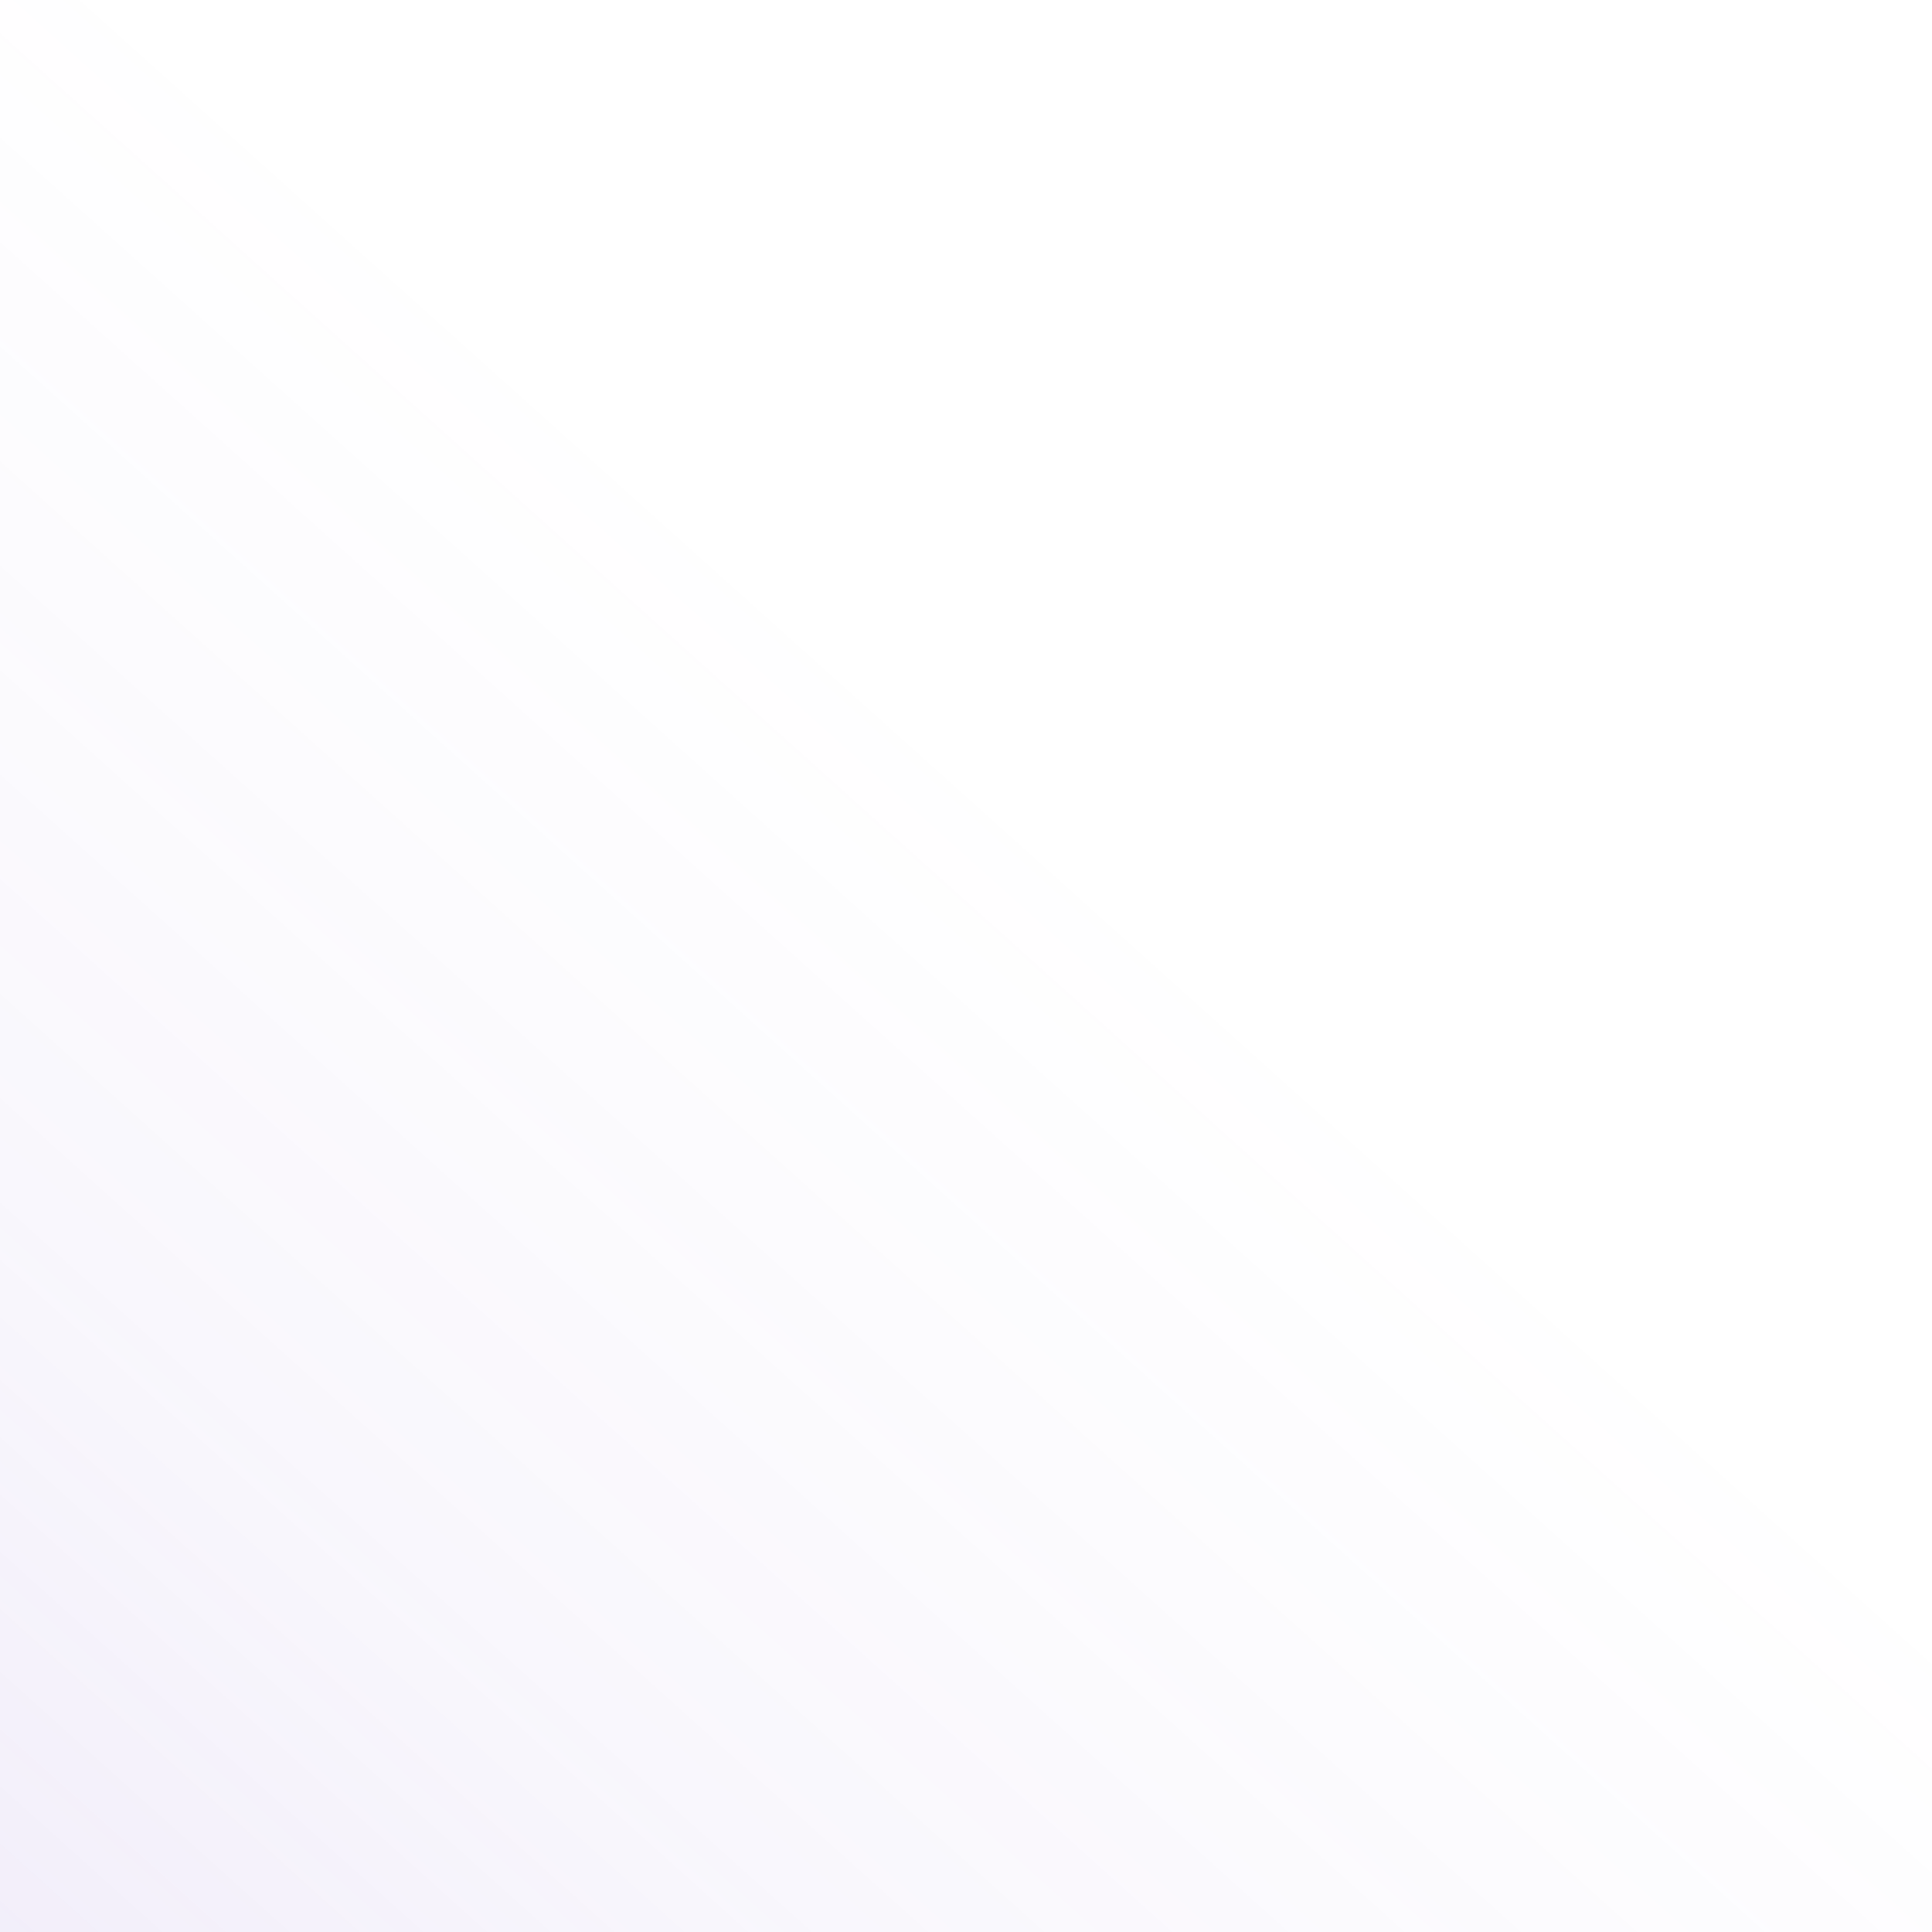
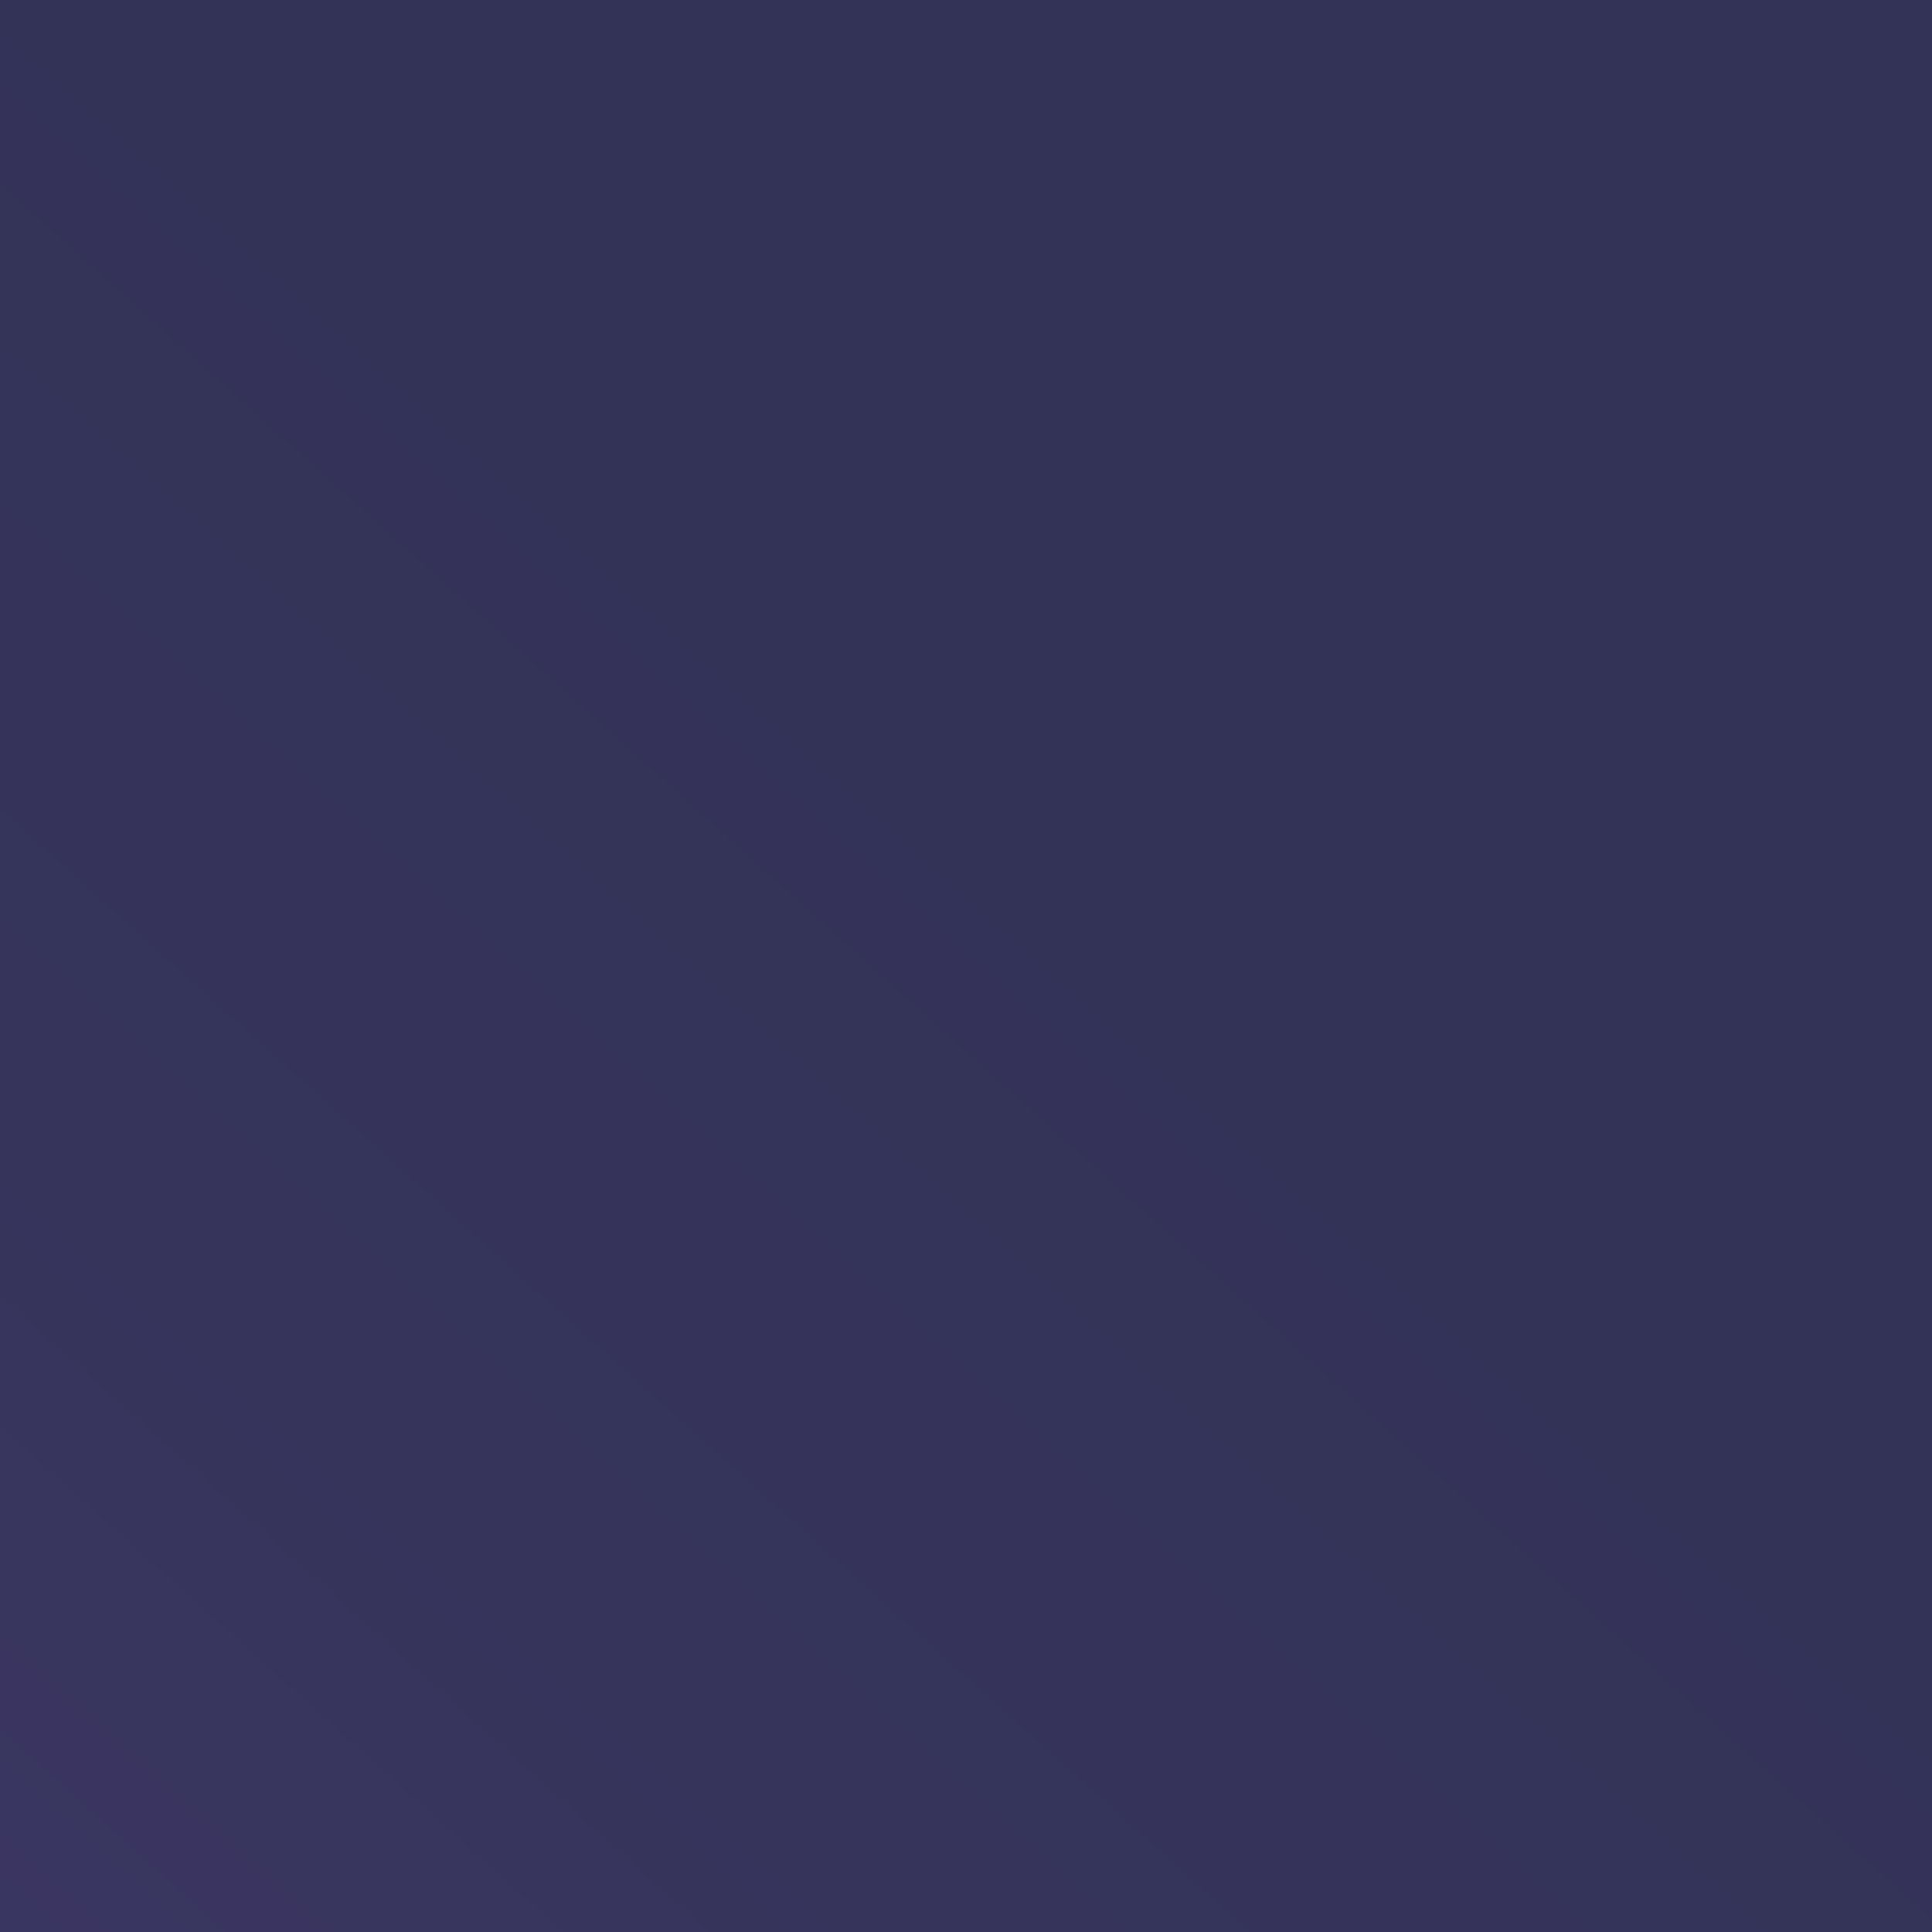
- <svg xmlns="http://www.w3.org/2000/svg" width="220" height="220" fill="none">
-   <path opacity=".1" fill="url(#paint0_linear)" d="M0 0h220v220H0z" />
-   <defs>
-     <linearGradient id="paint0_linear" x1="0" y1="220" x2="116.653" y2="90.147" gradientUnits="userSpaceOnUse">
-       <stop stop-color="#7D58CB" />
-       <stop offset=".354" stop-color="#7D58CB" stop-opacity=".5" />
-       <stop offset="1" stop-color="#7D58CB" stop-opacity="0" />
-     </linearGradient>
-   </defs>
+ <svg xmlns="http://www.w3.org/2000/svg" viewBox="0 0 220 220">
+   <linearGradient id="a" gradientUnits="userSpaceOnUse" x1="6.188" y1="-3.559" x2="122.841" y2="126.294" gradientTransform="matrix(1 0 0 -1 0 222)">
+     <stop offset="0" stop-color="#3a3662" />
+     <stop offset=".393" stop-color="#36345b" />
+     <stop offset="1" stop-color="#333257" />
+   </linearGradient>
+   <path d="M0 0h220v220H0V0z" fill="url(#a)" />
</svg>
